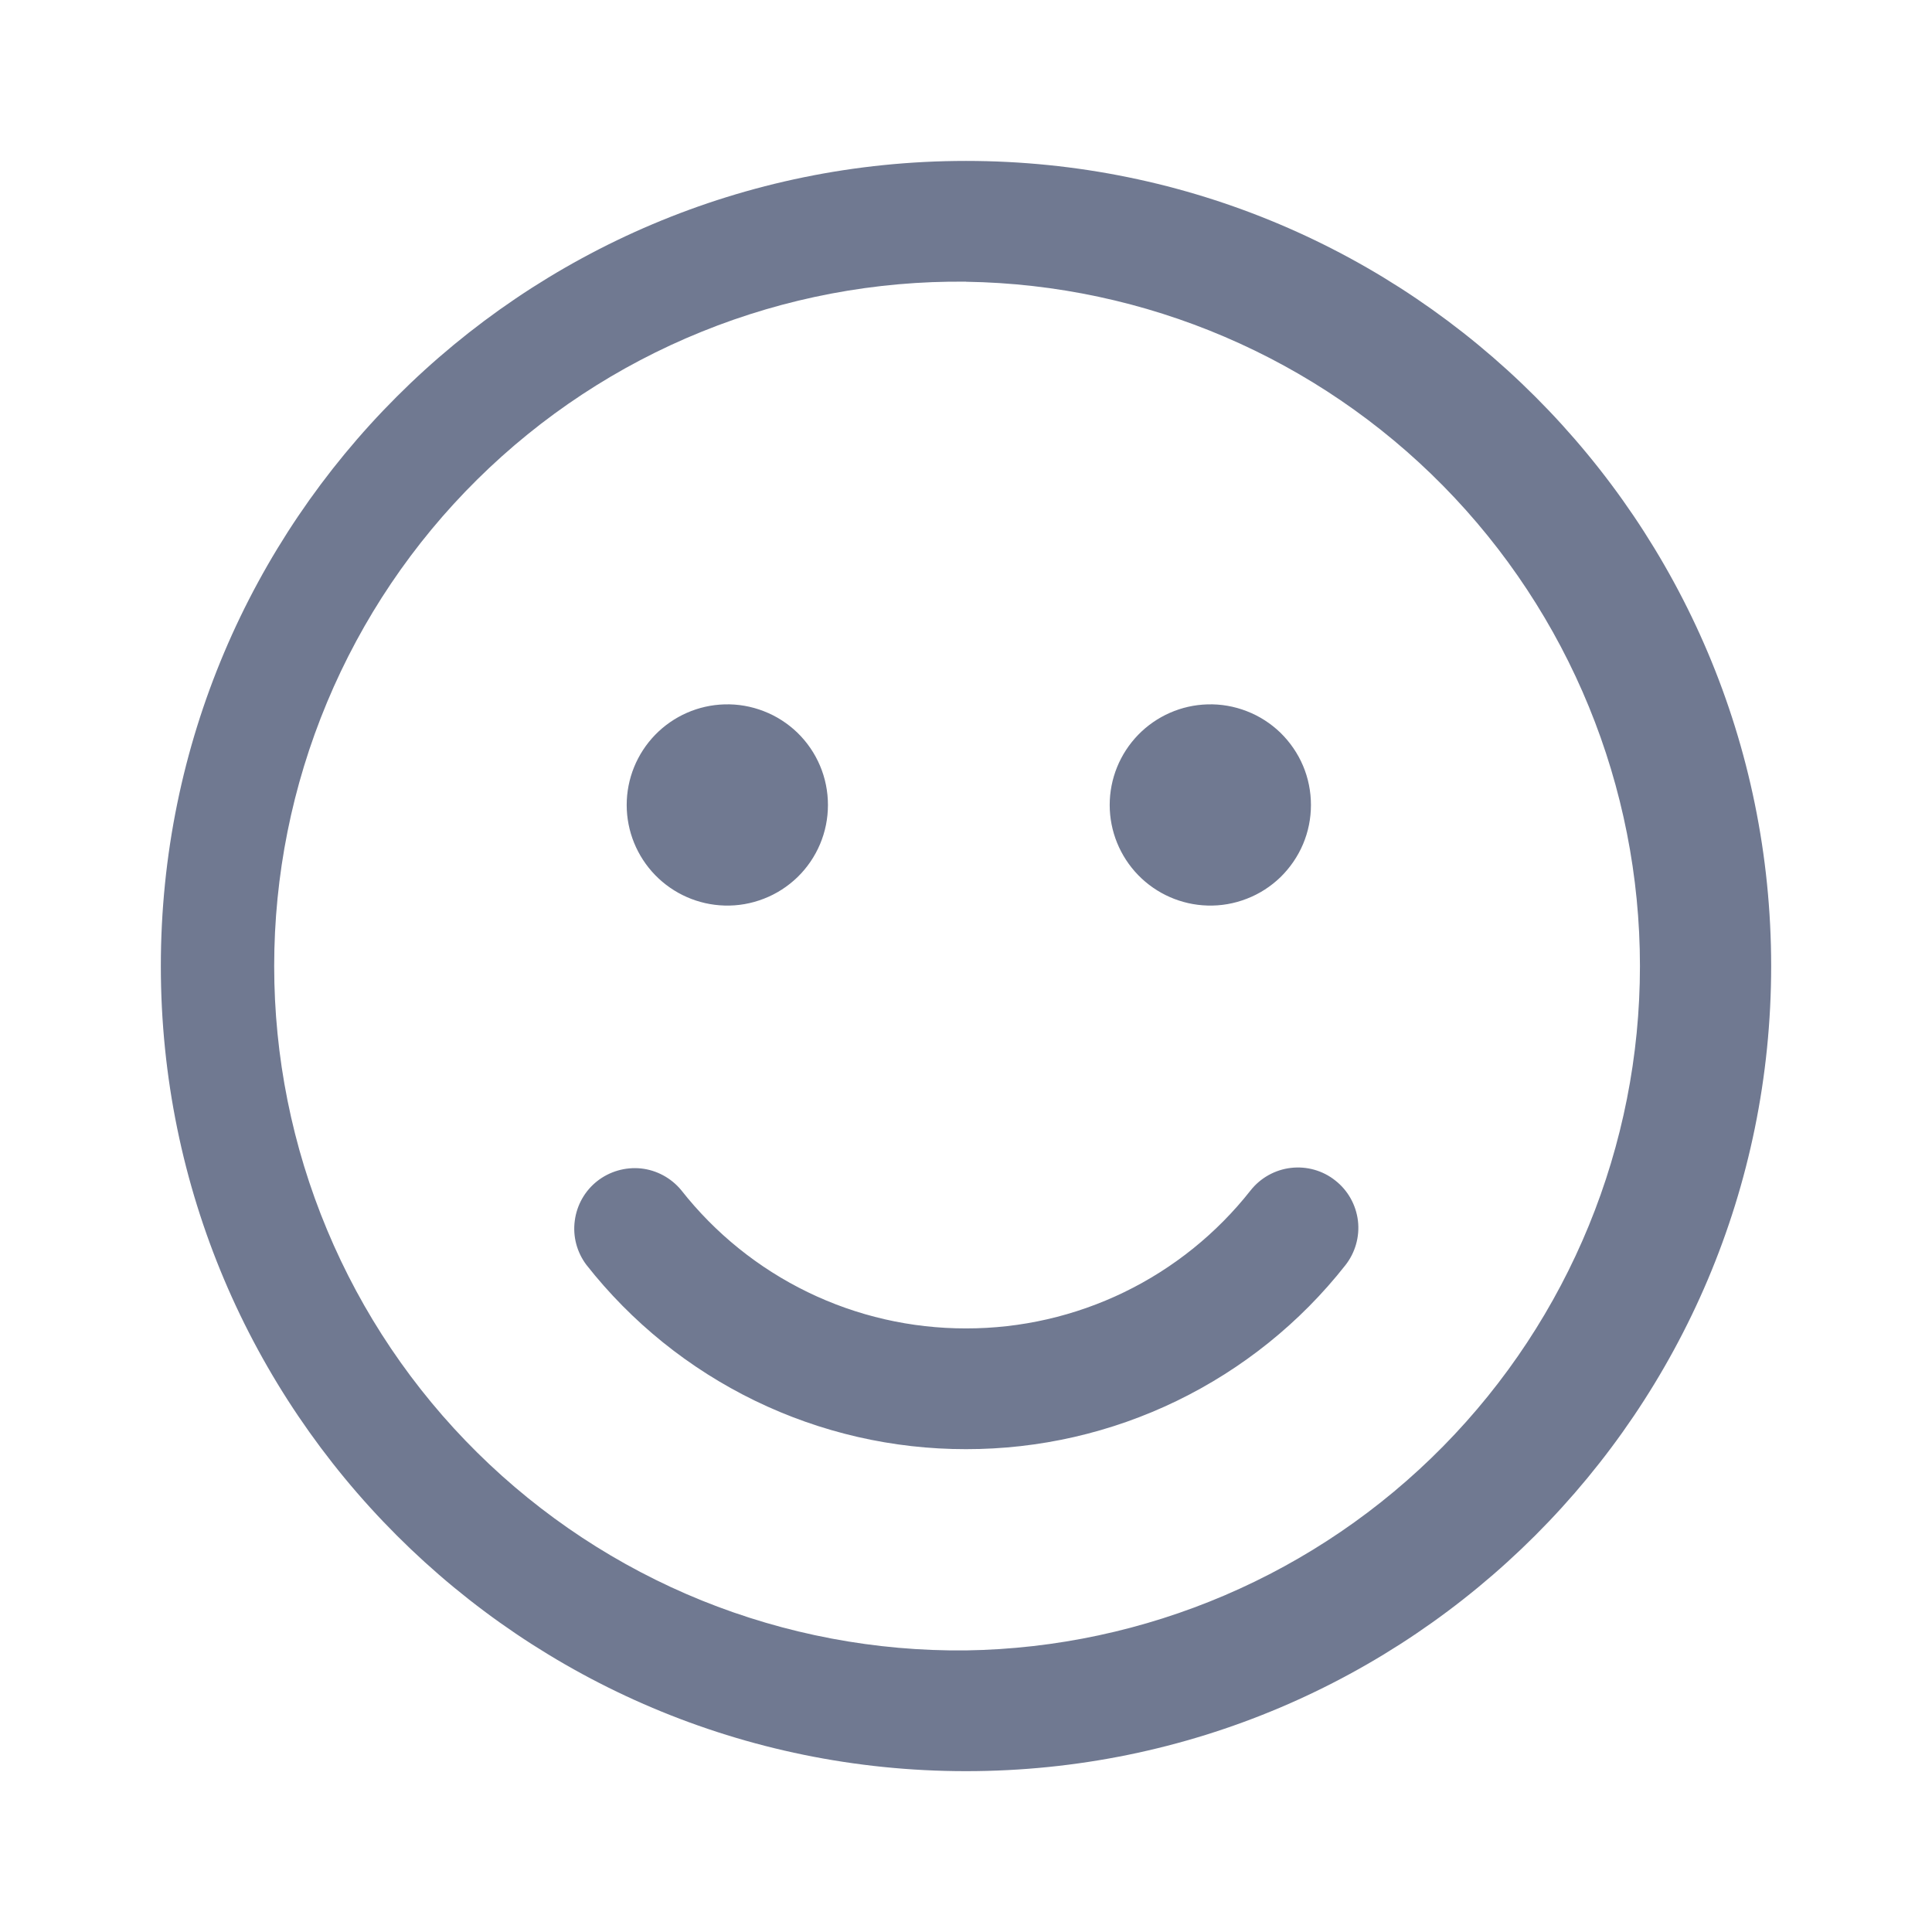
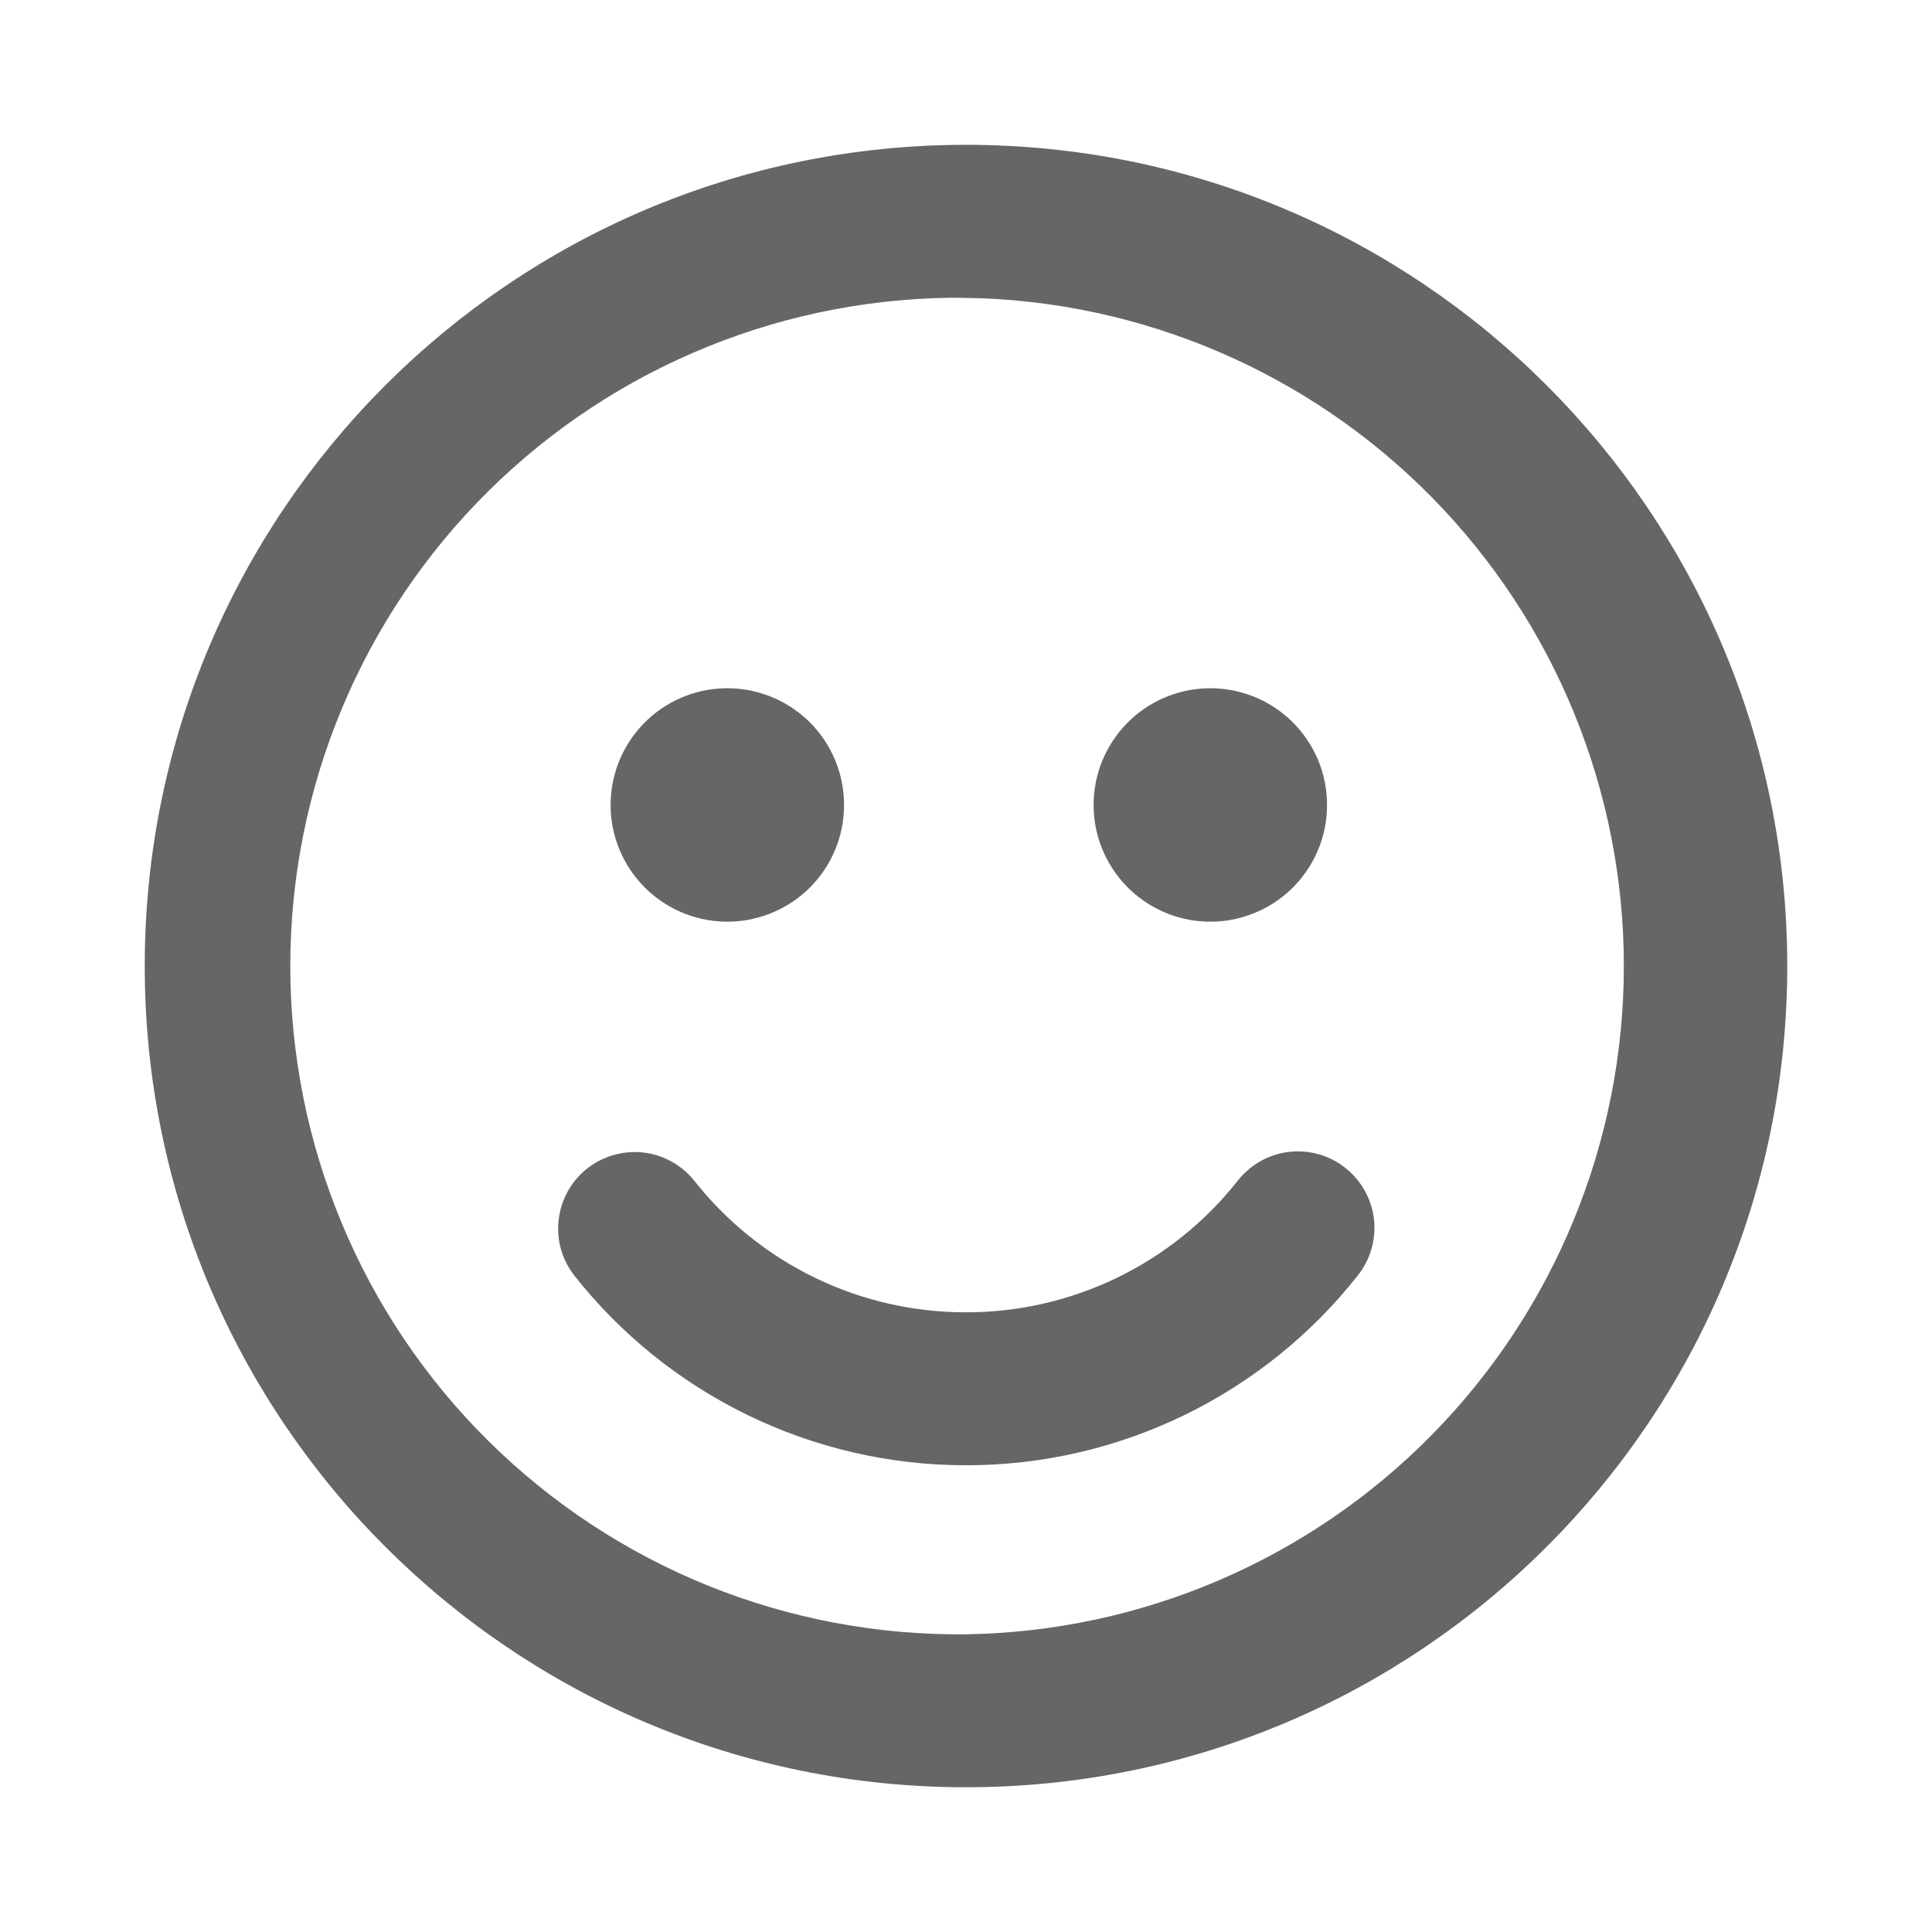
<svg xmlns="http://www.w3.org/2000/svg" width="24" height="24" viewBox="0 0 24 24" fill="none">
-   <path d="M12 1.999C17.524 1.999 22.002 6.477 22.002 12.001C22.002 17.524 17.524 22.002 12 22.002C6.476 22.002 1.998 17.524 1.998 12.001C1.998 6.477 6.476 1.999 12 1.999ZM12 3.499C10.876 3.487 9.76 3.698 8.718 4.12C7.676 4.541 6.728 5.166 5.929 5.956C5.129 6.747 4.495 7.688 4.062 8.726C3.629 9.763 3.406 10.876 3.406 12.001C3.406 13.125 3.629 14.238 4.062 15.275C4.495 16.313 5.129 17.254 5.929 18.045C6.728 18.835 7.676 19.46 8.718 19.882C9.76 20.303 10.876 20.514 12 20.502C14.232 20.468 16.361 19.557 17.927 17.967C19.494 16.376 20.372 14.233 20.372 12.001C20.372 9.769 19.494 7.626 17.927 6.035C16.361 4.445 14.232 3.534 12 3.5V3.499ZM8.462 14.784C8.883 15.32 9.42 15.753 10.033 16.051C10.646 16.349 11.319 16.503 12 16.502C12.681 16.503 13.352 16.349 13.965 16.052C14.577 15.755 15.114 15.323 15.535 14.788C15.658 14.632 15.839 14.531 16.036 14.508C16.234 14.485 16.433 14.541 16.588 14.665C16.745 14.788 16.845 14.968 16.869 15.166C16.892 15.363 16.835 15.562 16.712 15.718C16.151 16.431 15.435 17.006 14.619 17.402C13.803 17.798 12.907 18.003 12 18.002C11.092 18.003 10.195 17.797 9.378 17.4C8.561 17.003 7.845 16.426 7.284 15.712C7.166 15.555 7.114 15.359 7.14 15.165C7.165 14.97 7.265 14.793 7.419 14.672C7.573 14.551 7.769 14.495 7.964 14.515C8.158 14.536 8.337 14.633 8.462 14.784ZM9 8.75C9.167 8.745 9.333 8.774 9.489 8.835C9.645 8.895 9.787 8.987 9.907 9.103C10.027 9.22 10.122 9.359 10.187 9.513C10.252 9.667 10.285 9.832 10.285 10C10.285 10.167 10.252 10.332 10.187 10.486C10.122 10.64 10.027 10.779 9.907 10.896C9.787 11.012 9.645 11.104 9.489 11.164C9.333 11.225 9.167 11.254 9 11.249C8.675 11.24 8.366 11.104 8.139 10.871C7.912 10.637 7.785 10.325 7.785 10C7.785 9.674 7.912 9.362 8.139 9.128C8.366 8.895 8.675 8.759 9 8.75ZM15 8.75C15.167 8.745 15.333 8.774 15.489 8.835C15.645 8.895 15.787 8.987 15.907 9.103C16.026 9.22 16.122 9.359 16.187 9.513C16.252 9.667 16.285 9.832 16.285 10C16.285 10.167 16.252 10.332 16.187 10.486C16.122 10.64 16.026 10.779 15.907 10.896C15.787 11.012 15.645 11.104 15.489 11.164C15.333 11.225 15.167 11.254 15 11.249C14.675 11.24 14.366 11.104 14.139 10.871C13.912 10.637 13.785 10.325 13.785 10C13.785 9.674 13.912 9.362 14.139 9.128C14.366 8.895 14.675 8.759 15 8.75Z" fill="#707991" />
+   <path d="M12 1.999C17.524 1.999 22.002 6.477 22.002 12.001C22.002 17.524 17.524 22.002 12 22.002C6.476 22.002 1.998 17.524 1.998 12.001C1.998 6.477 6.476 1.999 12 1.999ZM12 3.499C10.876 3.487 9.76 3.698 8.718 4.12C7.676 4.541 6.728 5.166 5.929 5.956C5.129 6.747 4.495 7.688 4.062 8.726C3.629 9.763 3.406 10.876 3.406 12.001C3.406 13.125 3.629 14.238 4.062 15.275C4.495 16.313 5.129 17.254 5.929 18.045C6.728 18.835 7.676 19.46 8.718 19.882C9.76 20.303 10.876 20.514 12 20.502C14.232 20.468 16.361 19.557 17.927 17.967C19.494 16.376 20.372 14.233 20.372 12.001C20.372 9.769 19.494 7.626 17.927 6.035C16.361 4.445 14.232 3.534 12 3.5V3.499ZM8.462 14.784C8.883 15.32 9.42 15.753 10.033 16.051C10.646 16.349 11.319 16.503 12 16.502C12.681 16.503 13.352 16.349 13.965 16.052C14.577 15.755 15.114 15.323 15.535 14.788C15.658 14.632 15.839 14.531 16.036 14.508C16.234 14.485 16.433 14.541 16.588 14.665C16.745 14.788 16.845 14.968 16.869 15.166C16.892 15.363 16.835 15.562 16.712 15.718C16.151 16.431 15.435 17.006 14.619 17.402C13.803 17.798 12.907 18.003 12 18.002C11.092 18.003 10.195 17.797 9.378 17.4C8.561 17.003 7.845 16.426 7.284 15.712C7.166 15.555 7.114 15.359 7.14 15.165C7.165 14.97 7.265 14.793 7.419 14.672C7.573 14.551 7.769 14.495 7.964 14.515C8.158 14.536 8.337 14.633 8.462 14.784ZM9 8.75C9.167 8.745 9.333 8.774 9.489 8.835C9.645 8.895 9.787 8.987 9.907 9.103C10.027 9.22 10.122 9.359 10.187 9.513C10.252 9.667 10.285 9.832 10.285 10C10.285 10.167 10.252 10.332 10.187 10.486C10.122 10.64 10.027 10.779 9.907 10.896C9.787 11.012 9.645 11.104 9.489 11.164C9.333 11.225 9.167 11.254 9 11.249C8.675 11.24 8.366 11.104 8.139 10.871C7.912 10.637 7.785 10.325 7.785 10C7.785 9.674 7.912 9.362 8.139 9.128C8.366 8.895 8.675 8.759 9 8.75ZM15 8.75C15.167 8.745 15.333 8.774 15.489 8.835C15.645 8.895 15.787 8.987 15.907 9.103C16.026 9.22 16.122 9.359 16.187 9.513C16.252 9.667 16.285 9.832 16.285 10C16.285 10.167 16.252 10.332 16.187 10.486C16.122 10.64 16.026 10.779 15.907 10.896C15.787 11.012 15.645 11.104 15.489 11.164C15.333 11.225 15.167 11.254 15 11.249C14.675 11.24 14.366 11.104 14.139 10.871C13.912 10.637 13.785 10.325 13.785 10C13.785 9.674 13.912 9.362 14.139 9.128C14.366 8.895 14.675 8.759 15 8.75Z" fill="#666666" stroke="#666666" stroke-width="0.4" />
</svg>
